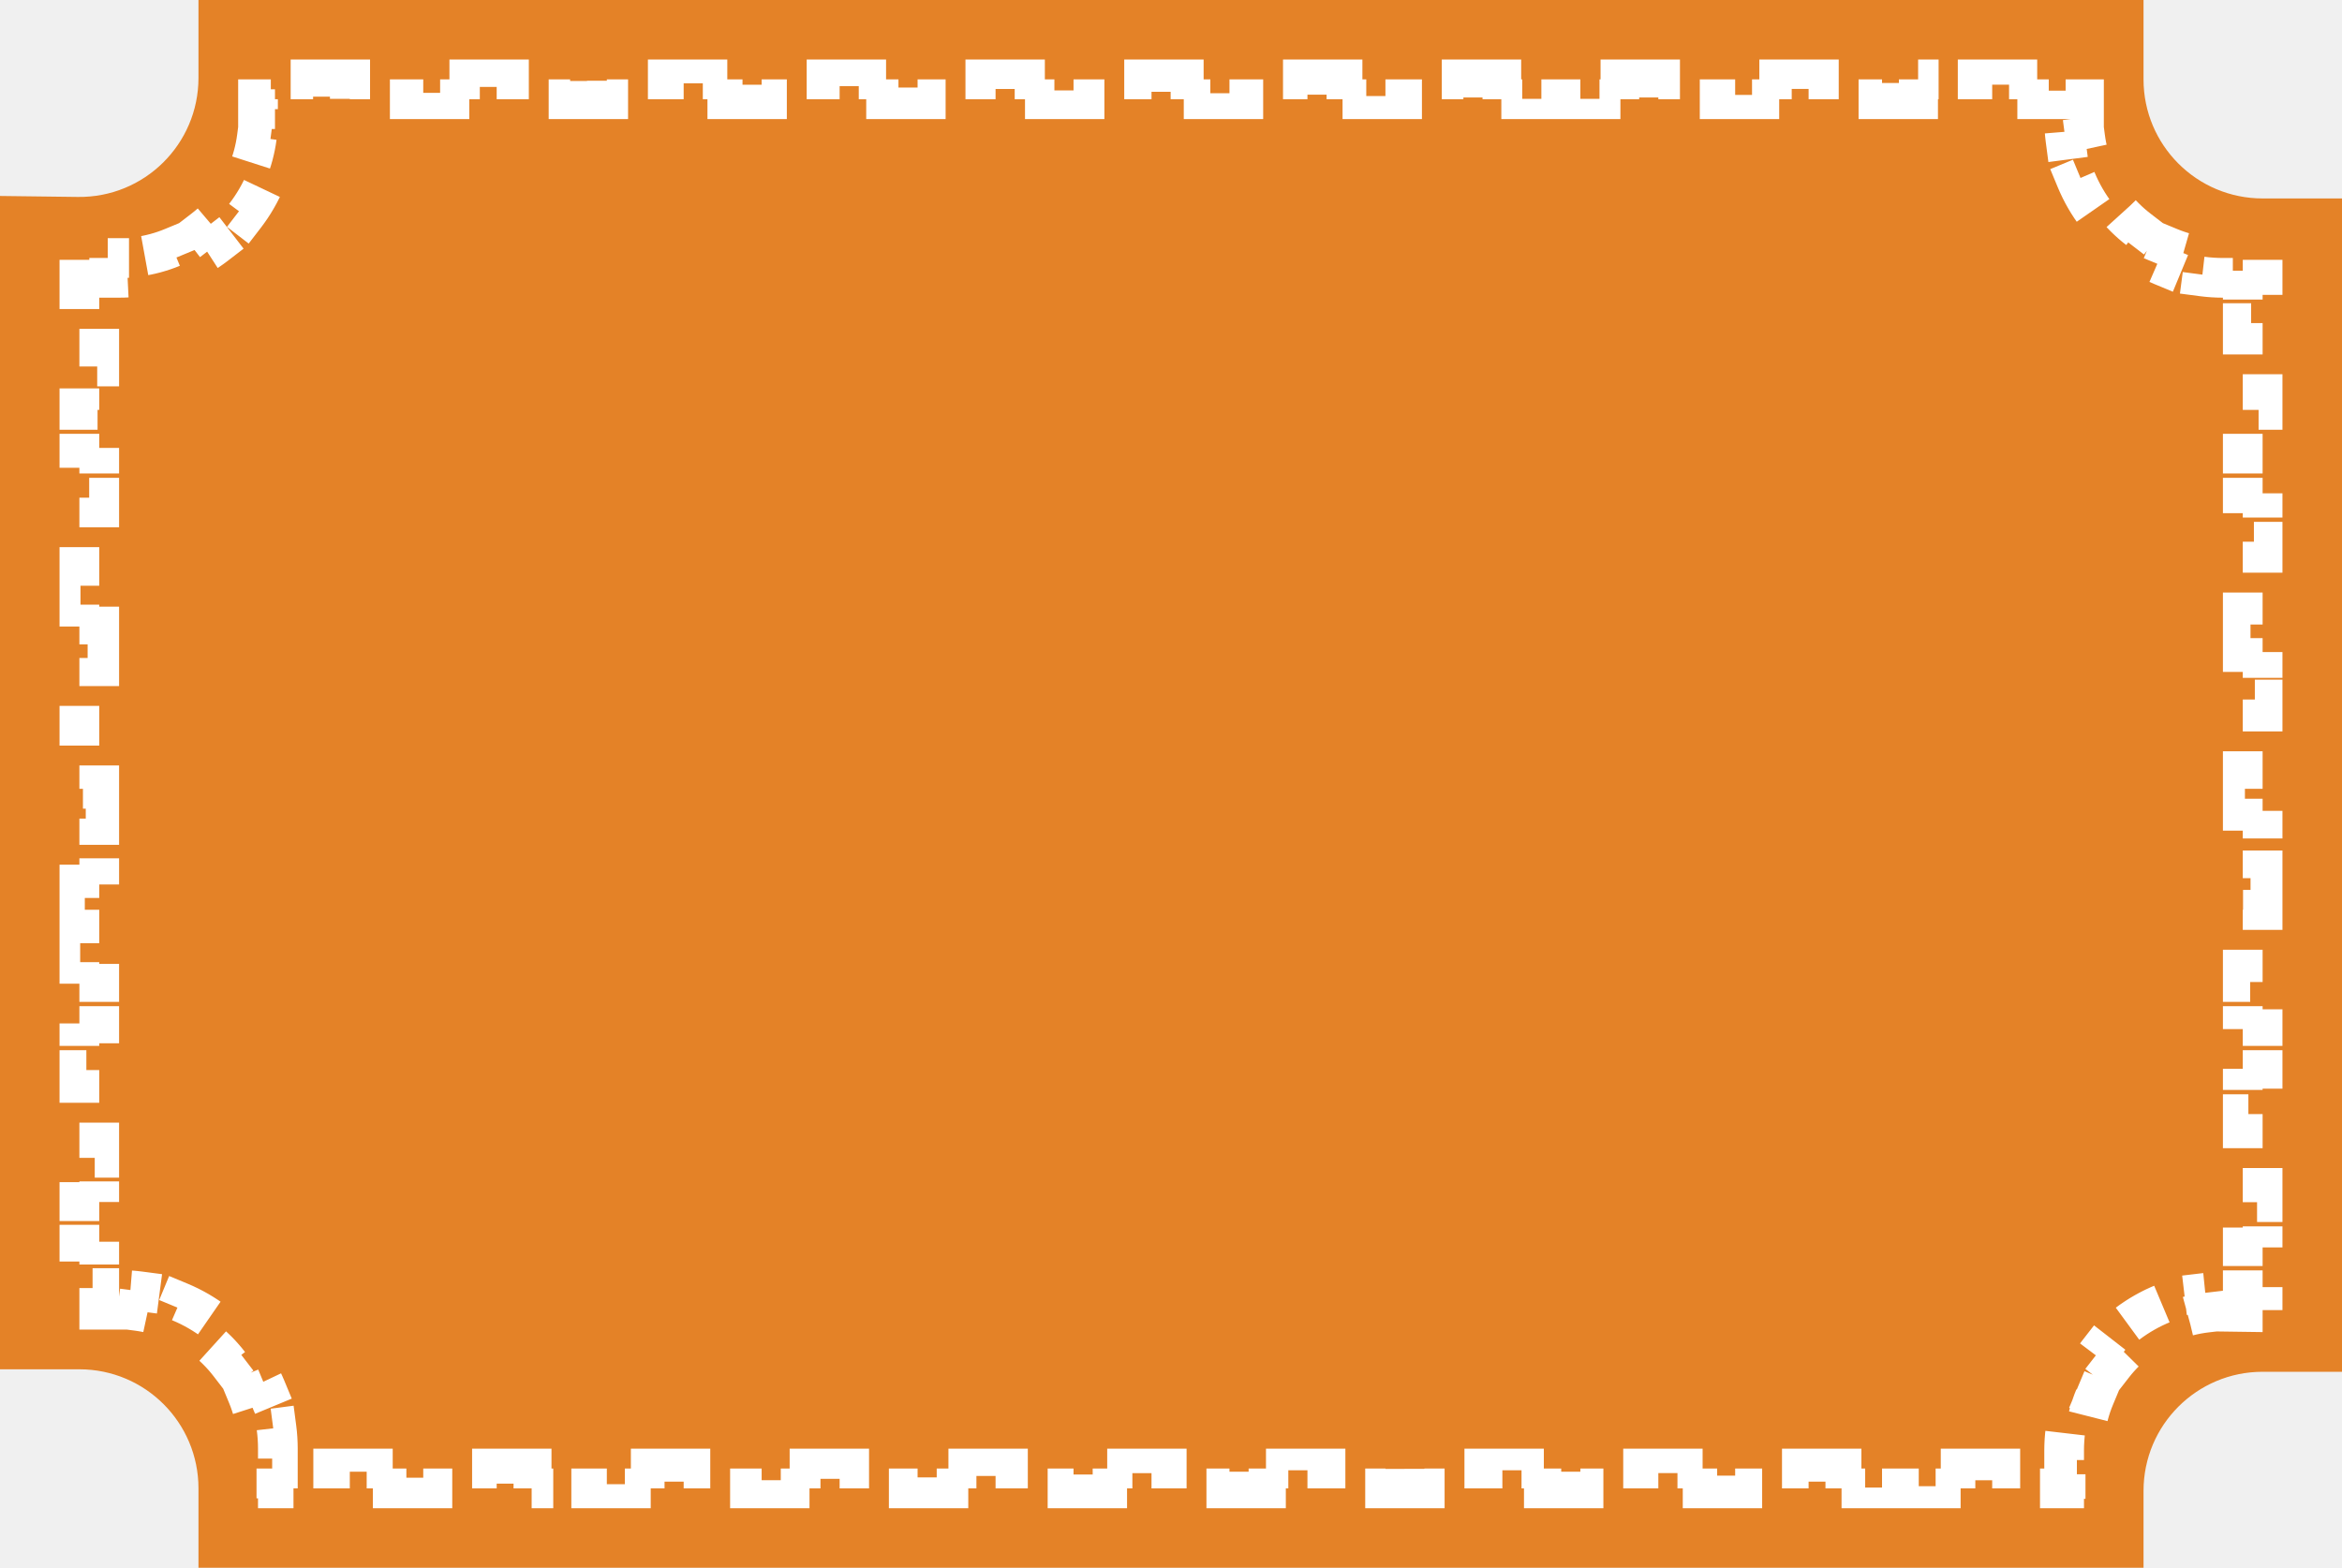
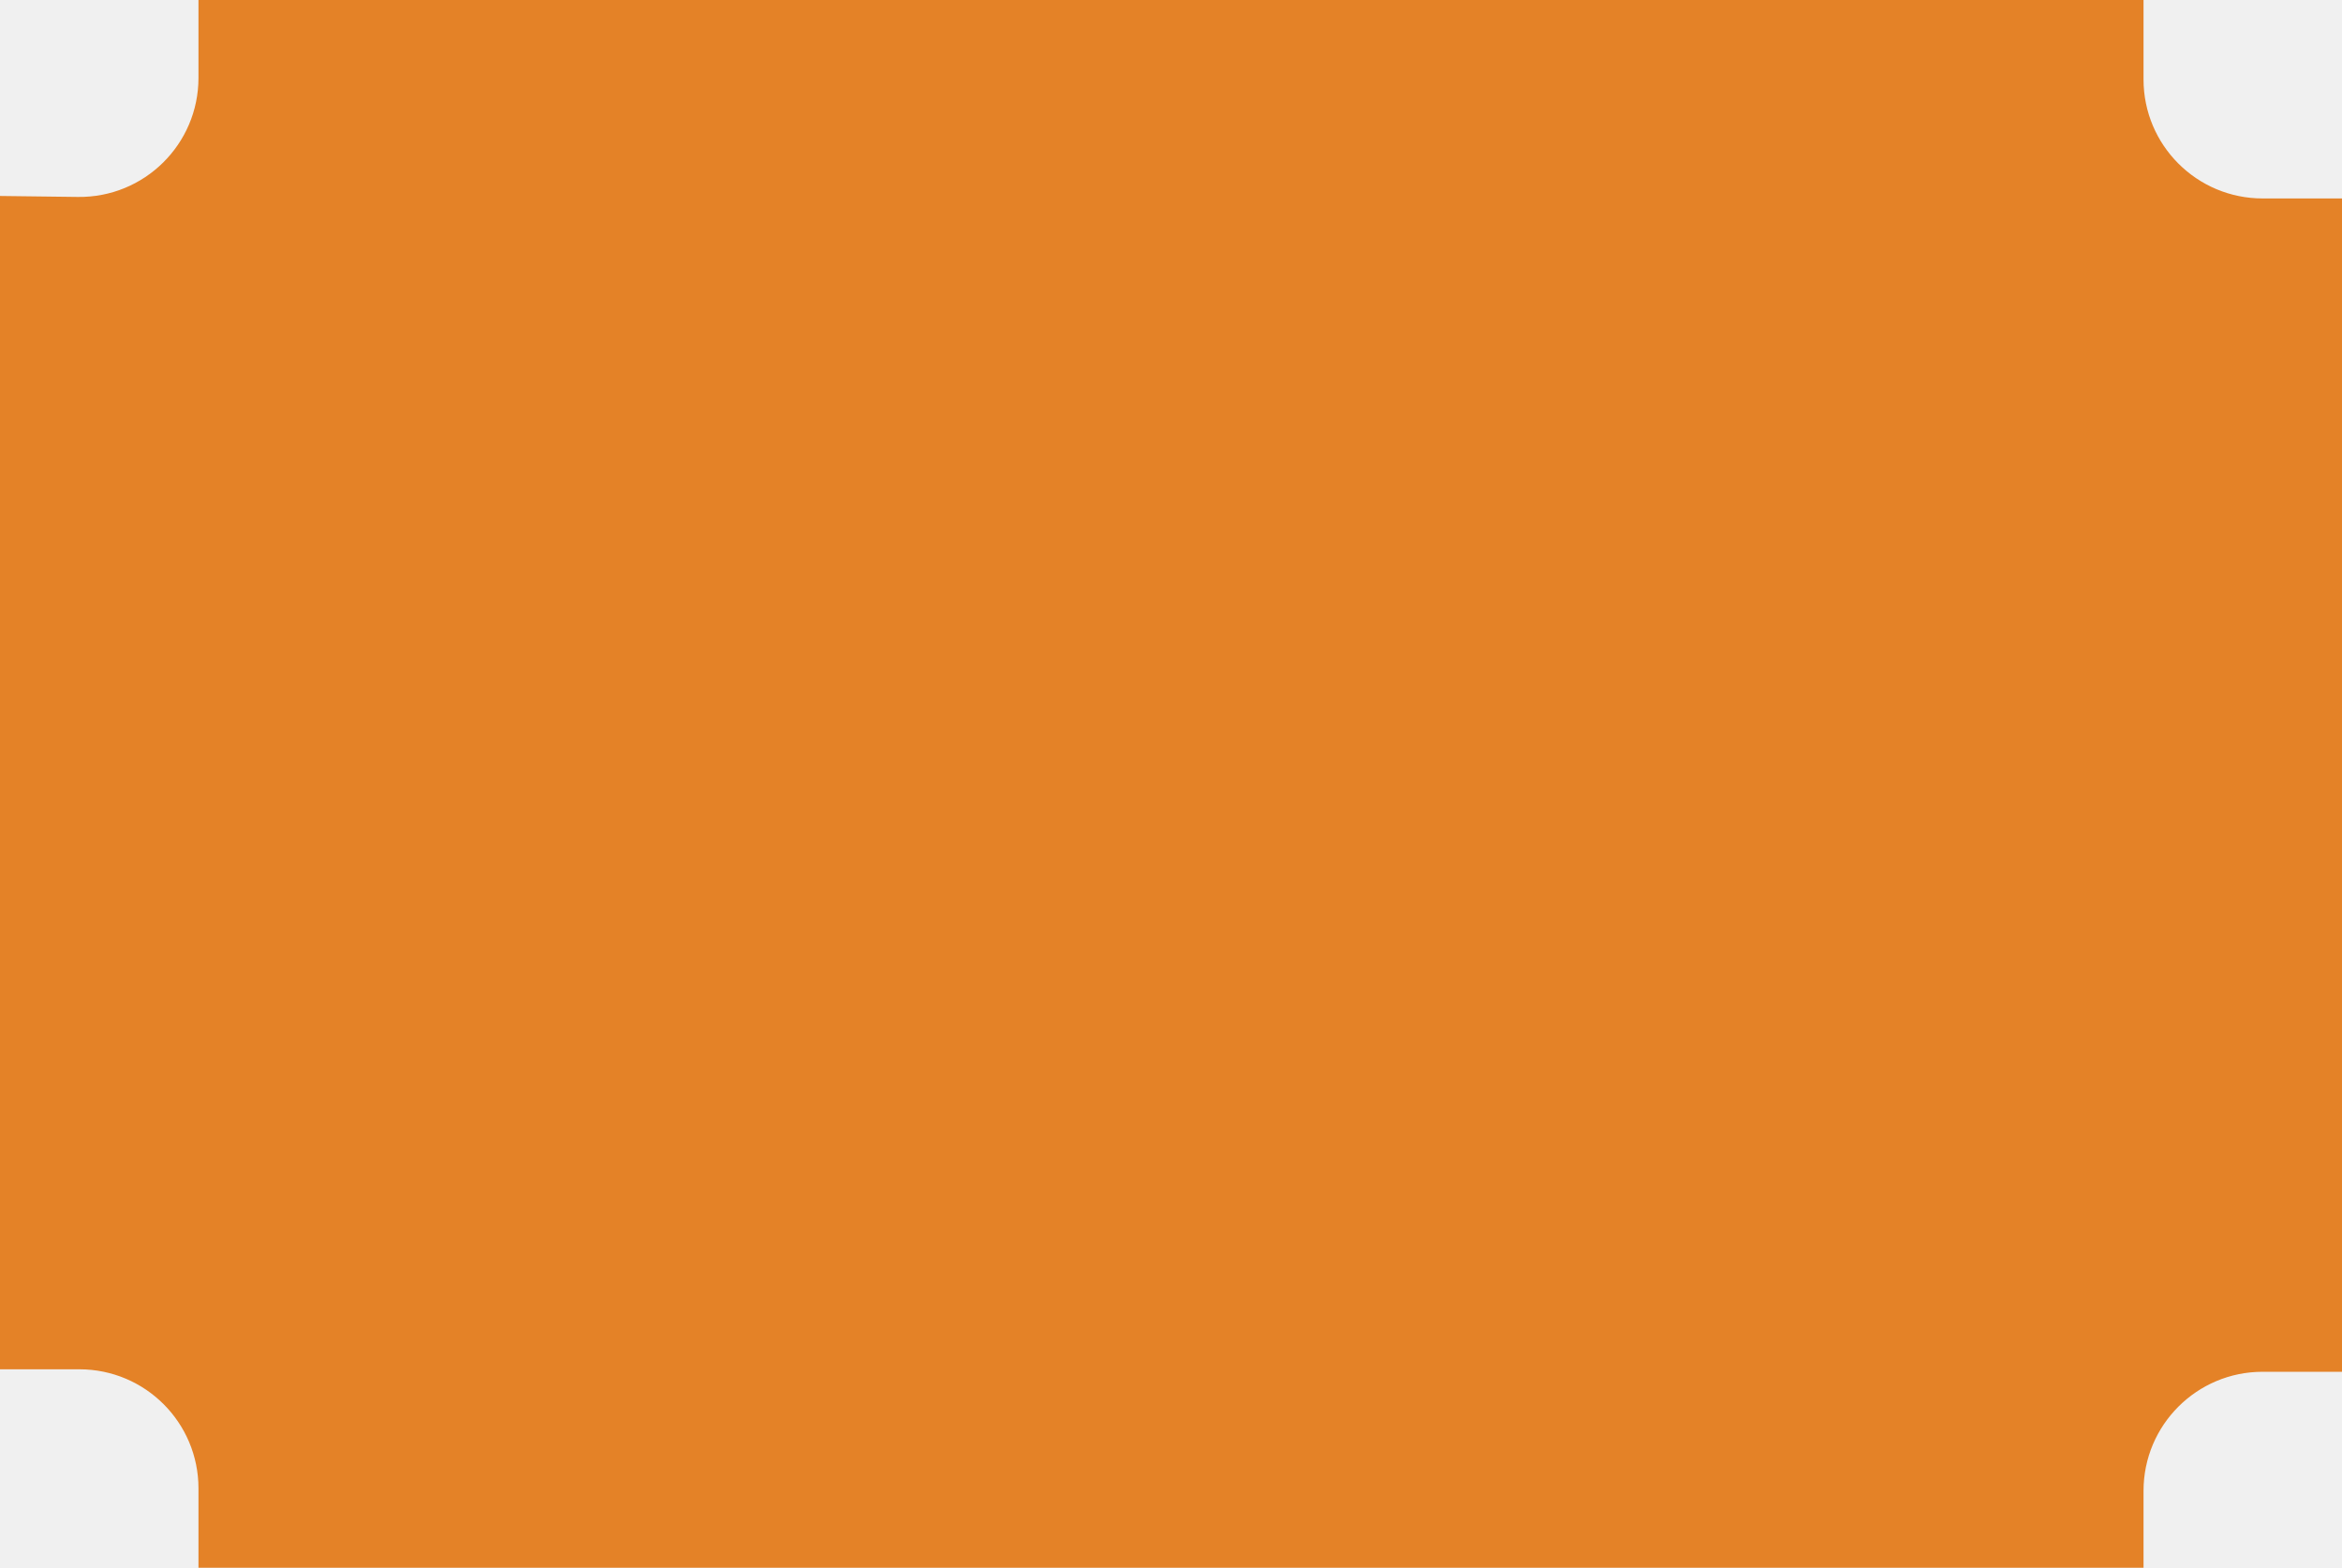
<svg xmlns="http://www.w3.org/2000/svg" width="118" height="79" viewBox="0 0 118 79" fill="none">
  <path d="M3.925 9.924C7.268 9.966 10 7.268 10 3.925V0H7.375H14.75H29.5H59H88.5H103.25H108V4C108 7.314 110.686 10 114 10H118V19.75V29.625V34.562V39.5V44.438V49.375C118 49.375 118 55.394 118 59.25V69.125H114C110.686 69.125 108 71.811 108 75.125V79H88.5H59H29.5H10V75C10 71.686 7.314 69 4 69H0V49.375V44.438V39.5V34.562V29.625V19.75V9.875L3.925 9.924Z" fill="#E48227" />
-   <path d="M113 65.016V66.111L112.573 66.105L112.587 65.105L112.111 65.099C111.755 65.094 111.403 65.112 111.057 65.153L111.174 66.146C110.55 66.219 109.951 66.375 109.388 66.601L109.015 65.674C108.355 65.939 107.739 66.29 107.181 66.712L107.784 67.51C107.291 67.882 106.85 68.317 106.471 68.804L105.682 68.19C105.252 68.743 104.893 69.354 104.618 70.01L105.54 70.396C105.306 70.956 105.142 71.553 105.06 72.176L104.069 72.045C104.023 72.39 104 72.742 104 73.098V73.573H105V74H104.075V74.525H104V75H102.225V74H100.375V75H98.525V74H96.675V75H94.825V74H92.975V75H91.125V74H89.275V75H87.425V74H86.5H85.518V75H83.554V74H81.589V75H79.625V74H77.661V75H75.696V74H73.732V75H71.768V74H69.804V75H67.839V74H65.875V75H63.911V74H61.946V75H59.982V74H59H58.018V75H56.054V74H54.089V75H52.125V74H50.161V75H48.196V74H46.232V75H44.268V74H42.304V75H40.339V74H38.375V75H36.411V74H34.446V75H32.482V74H31.5H30.575V75H28.725V74H26.875V75H25.025V74H23.175V75H21.325V74H19.475V75H17.625V74H15.775V75H14V74.5H13.925V74H13V73.5H14V73C14 72.647 13.977 72.298 13.932 71.956L12.941 72.086C12.86 71.468 12.699 70.876 12.469 70.32L13.393 69.937C13.123 69.287 12.77 68.679 12.347 68.129L11.554 68.739C11.181 68.254 10.746 67.819 10.261 67.446L10.871 66.653C10.321 66.231 9.713 65.877 9.063 65.607L8.68 66.531C8.124 66.301 7.532 66.14 6.914 66.059L7.044 65.068C6.702 65.023 6.353 65 6 65H5.5V66H5V64.906H4V62.719H5V60.531H4V58.344H5V57.25V56.141H4V53.922H5V51.703H4V49.484H5V48.375V47.531H4V45.844H5V45V44.25H4V42.75H5V41.25H4V39.75H5V39V37.75H4V35.25H5V34V33.156H4V31.469H5V30.625V29.516H4V27.297H5V25.078H4V22.859H5V21.75V20.656H4V18.469H5V16.281H4V14.094H5V13H5.5V14H6C6.353 14 6.702 13.977 7.044 13.932L6.914 12.941C7.532 12.86 8.124 12.699 8.68 12.469L9.063 13.393C9.713 13.123 10.321 12.77 10.871 12.347L10.261 11.554C10.746 11.181 11.181 10.746 11.554 10.261L12.347 10.871C12.77 10.321 13.123 9.713 13.393 9.063L12.469 8.68C12.699 8.124 12.86 7.532 12.941 6.914L13.932 7.044C13.977 6.702 14 6.353 14 6V5.5H13V5H13.925V4.5H14V4H15.775V5H17.625V4H19.475V5H21.325V4H23.175V5H25.025V4H26.875V5H28.725V4H30.575V5H31.5H32.482V4H34.446V5H36.411V4H38.375V5H40.339V4H42.304V5H44.268V4H46.232V5H48.196V4H50.161V5H52.125V4H54.089V5H56.054V4H58.018V5H59H59.982V4H61.946V5H63.911V4H65.875V5H67.839V4H69.804V5H71.768V4H73.732V5H75.696V4H77.661V5H79.625V4H81.589V5H83.554V4H85.518V5H86.5H87.425V4H89.275V5H91.125V4H92.975V5H94.825V4H96.675V5H98.525V4H100.375V5H102.225V4H104V4.5H104.075V5H105V5.5H104V6C104 6.353 104.023 6.702 104.068 7.044L105.059 6.914C105.14 7.532 105.301 8.124 105.531 8.68L104.607 9.063C104.877 9.713 105.23 10.321 105.653 10.871L106.446 10.261C106.819 10.746 107.254 11.181 107.739 11.554L107.129 12.347C107.679 12.77 108.287 13.123 108.937 13.393L109.32 12.469C109.876 12.699 110.468 12.86 111.086 12.941L110.956 13.932C111.298 13.977 111.647 14 112 14H112.5V13H113V14.094H114V16.281H113V18.469H114V20.656H113V21.75V22.859H114V25.078H113V27.297H114V29.516H113V30.625V31.469H114V33.156H113V34V35.25H114V37.75H113V39V39.75H114V41.25H113V42.75H114V44.25H113V45V45.844H114V47.531H113V48.375V49.484H114V51.703H113V53.922H114V56.141H113V57.25V58.359H114V60.578H113V62.797H114V65.016H113Z" stroke="white" stroke-width="2" stroke-dasharray="2 2" />
</svg>
